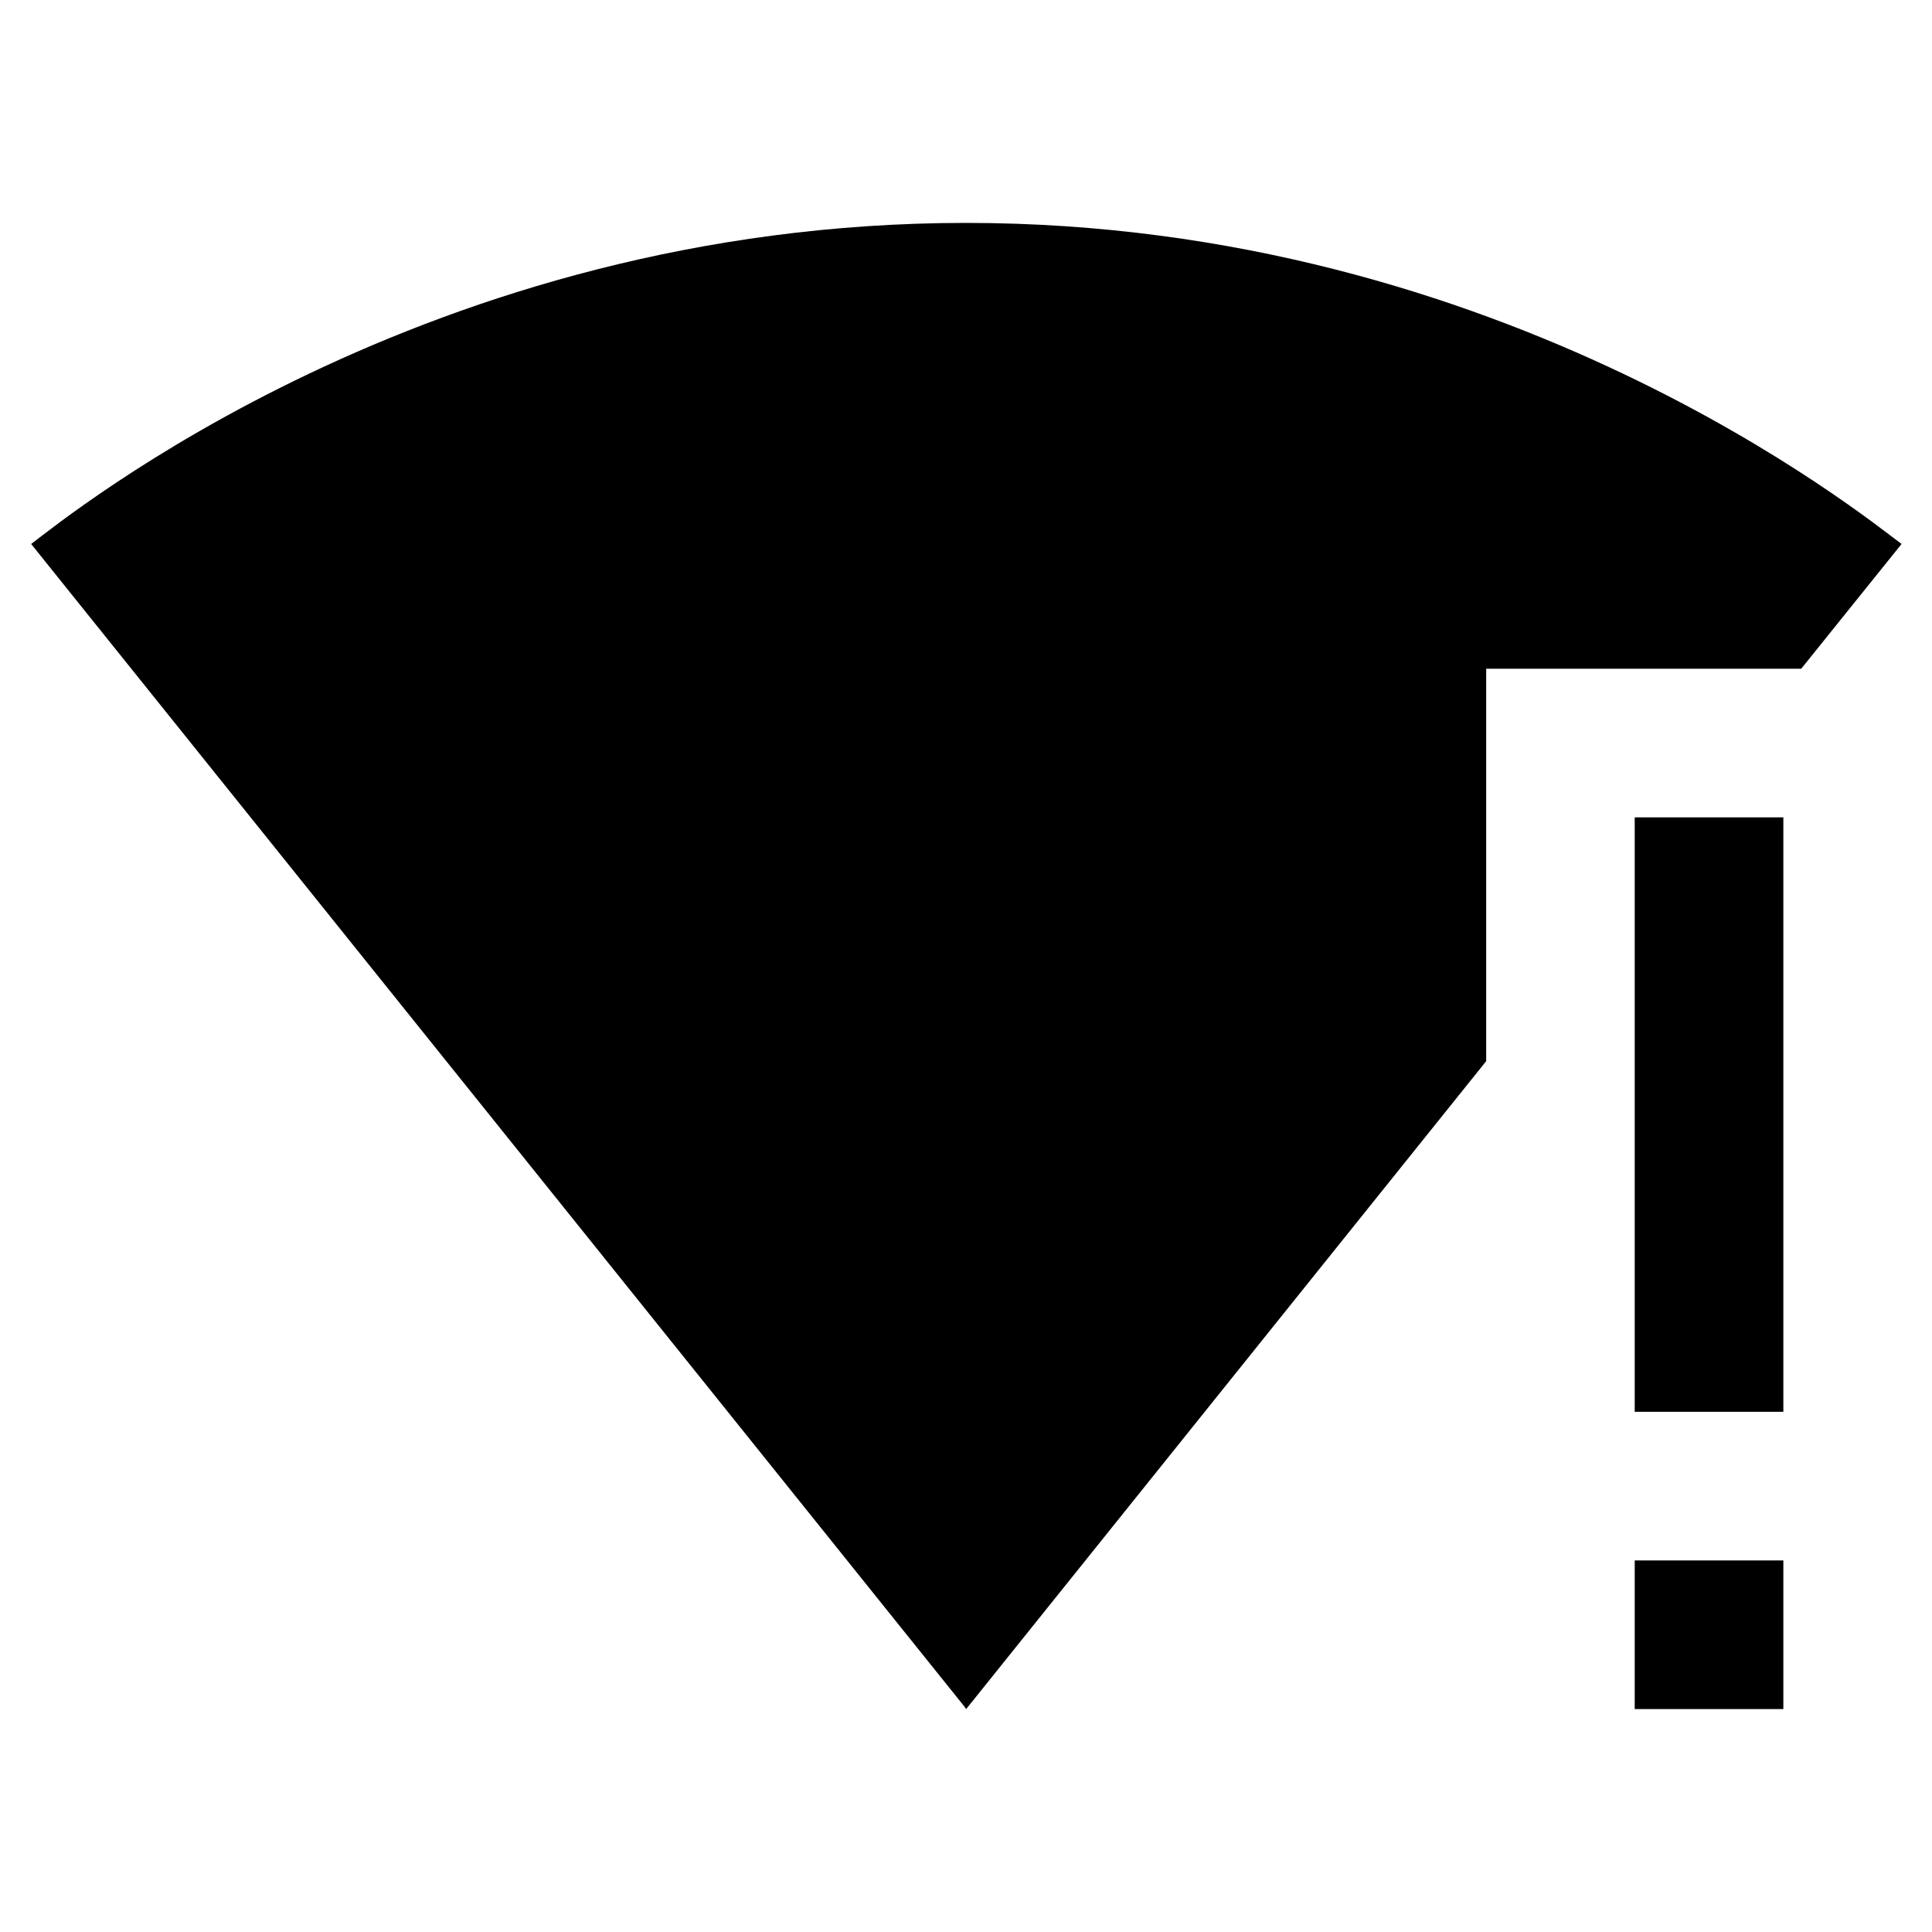
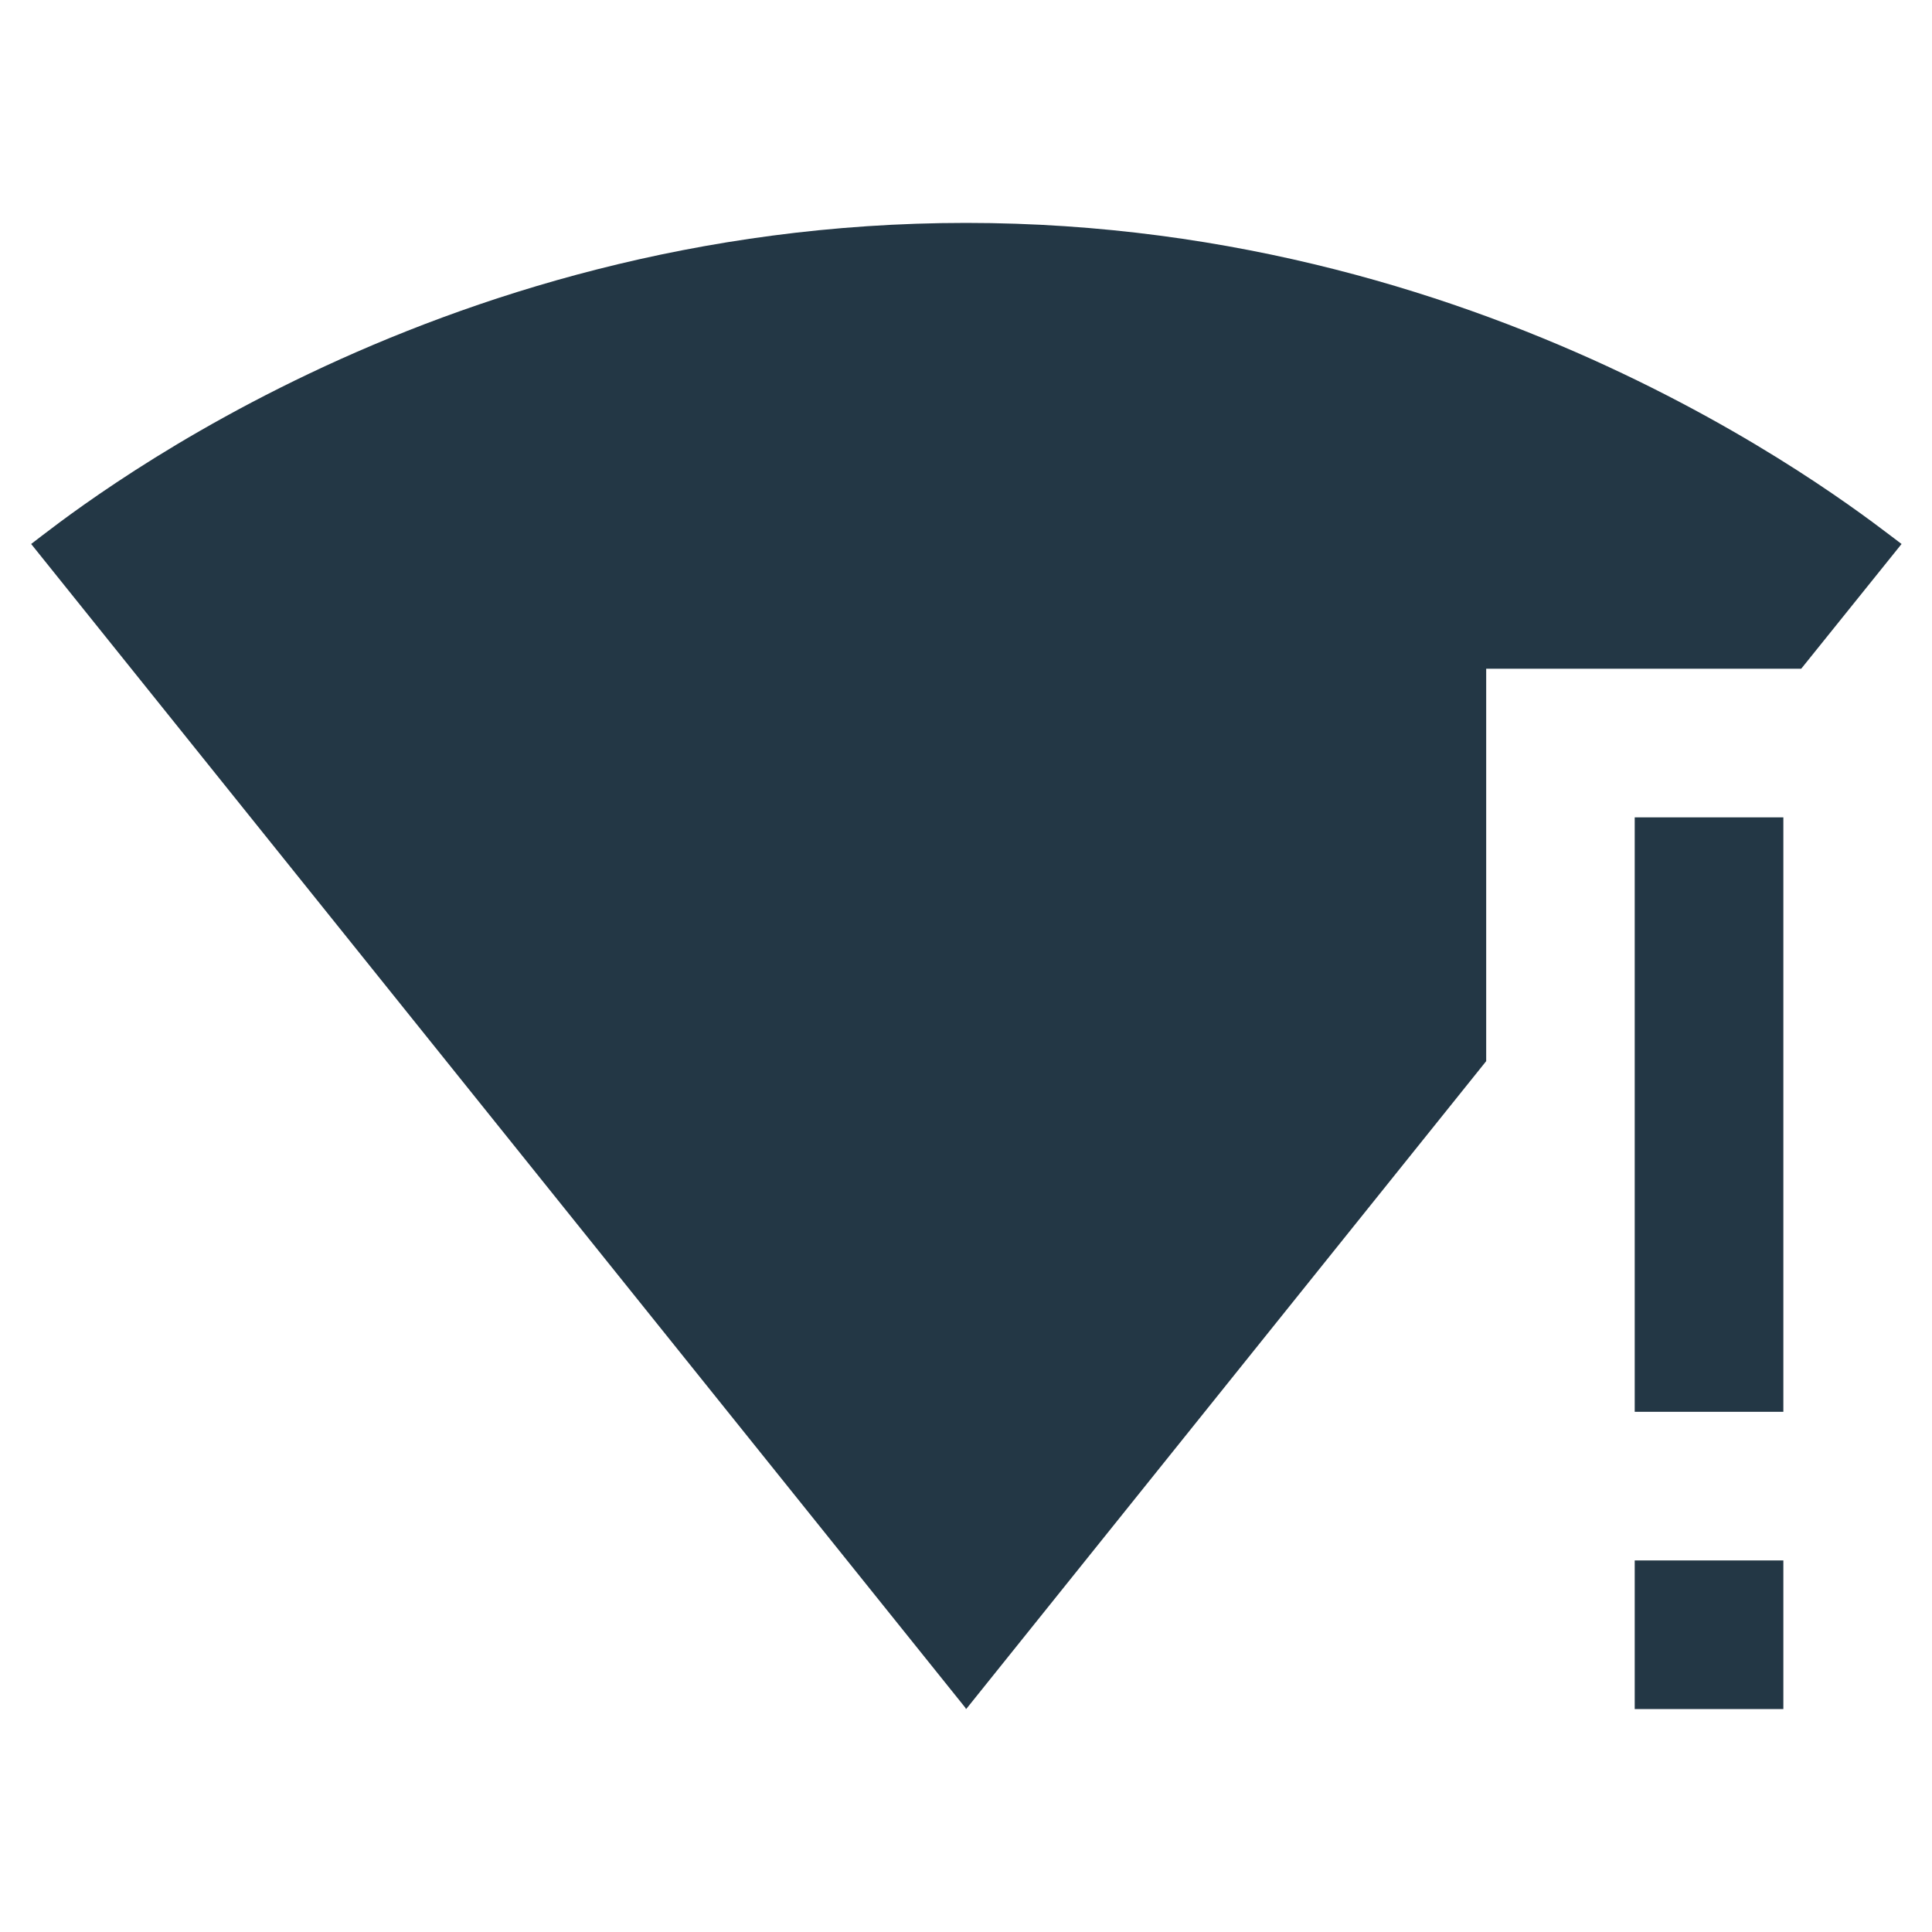
- <svg xmlns="http://www.w3.org/2000/svg" fill="currentColor" width="16px" height="16px" viewBox="0 0 16 16" version="1.1">
-   <path d="M0 0h24v24H0z" fill="none" />
-   <path d="M8,1.846 C12.468,1.846 15.446,4.283 15.748,4.505 L15.748,4.505 L14.917,5.538 L12.308,5.538 L12.308,8.788 L8.006,14.148 L8,14.154 L7.994,14.142 L0.258,4.505 C0.554,4.283 3.532,1.846 8,1.846 Z M14.769,12.923 L14.769,14.154 L13.538,14.154 L13.538,12.923 L14.769,12.923 Z M14.769,6.769 L14.769,11.692 L13.538,11.692 L13.538,6.769 L14.769,6.769 Z" id="Combined-Shape" />
+ <svg xmlns="http://www.w3.org/2000/svg" width="16px" height="16px" viewBox="0 0 16 16" version="1.1">
+   <g id="Icons/Device/signal-wifi-statusbar-connected-no-internet-26x24px" stroke="none" stroke-width="1" fill="none" fill-rule="evenodd">
+     <rect id="Spacer" x="0" y="0" width="16" height="16" />
+     <path d="M8,1.846 C12.468,1.846 15.446,4.283 15.748,4.505 L15.748,4.505 L14.917,5.538 L12.308,5.538 L12.308,8.788 L8.006,14.148 L8,14.154 L7.994,14.142 L0.258,4.505 C0.554,4.283 3.532,1.846 8,1.846 Z M14.769,12.923 L14.769,14.154 L13.538,14.154 L13.538,12.923 L14.769,12.923 Z M14.769,6.769 L14.769,11.692 L13.538,11.692 L13.538,6.769 L14.769,6.769 Z" id="Combined-Shape" fill="#233745" fill-rule="nonzero" />
+   </g>
</svg>
